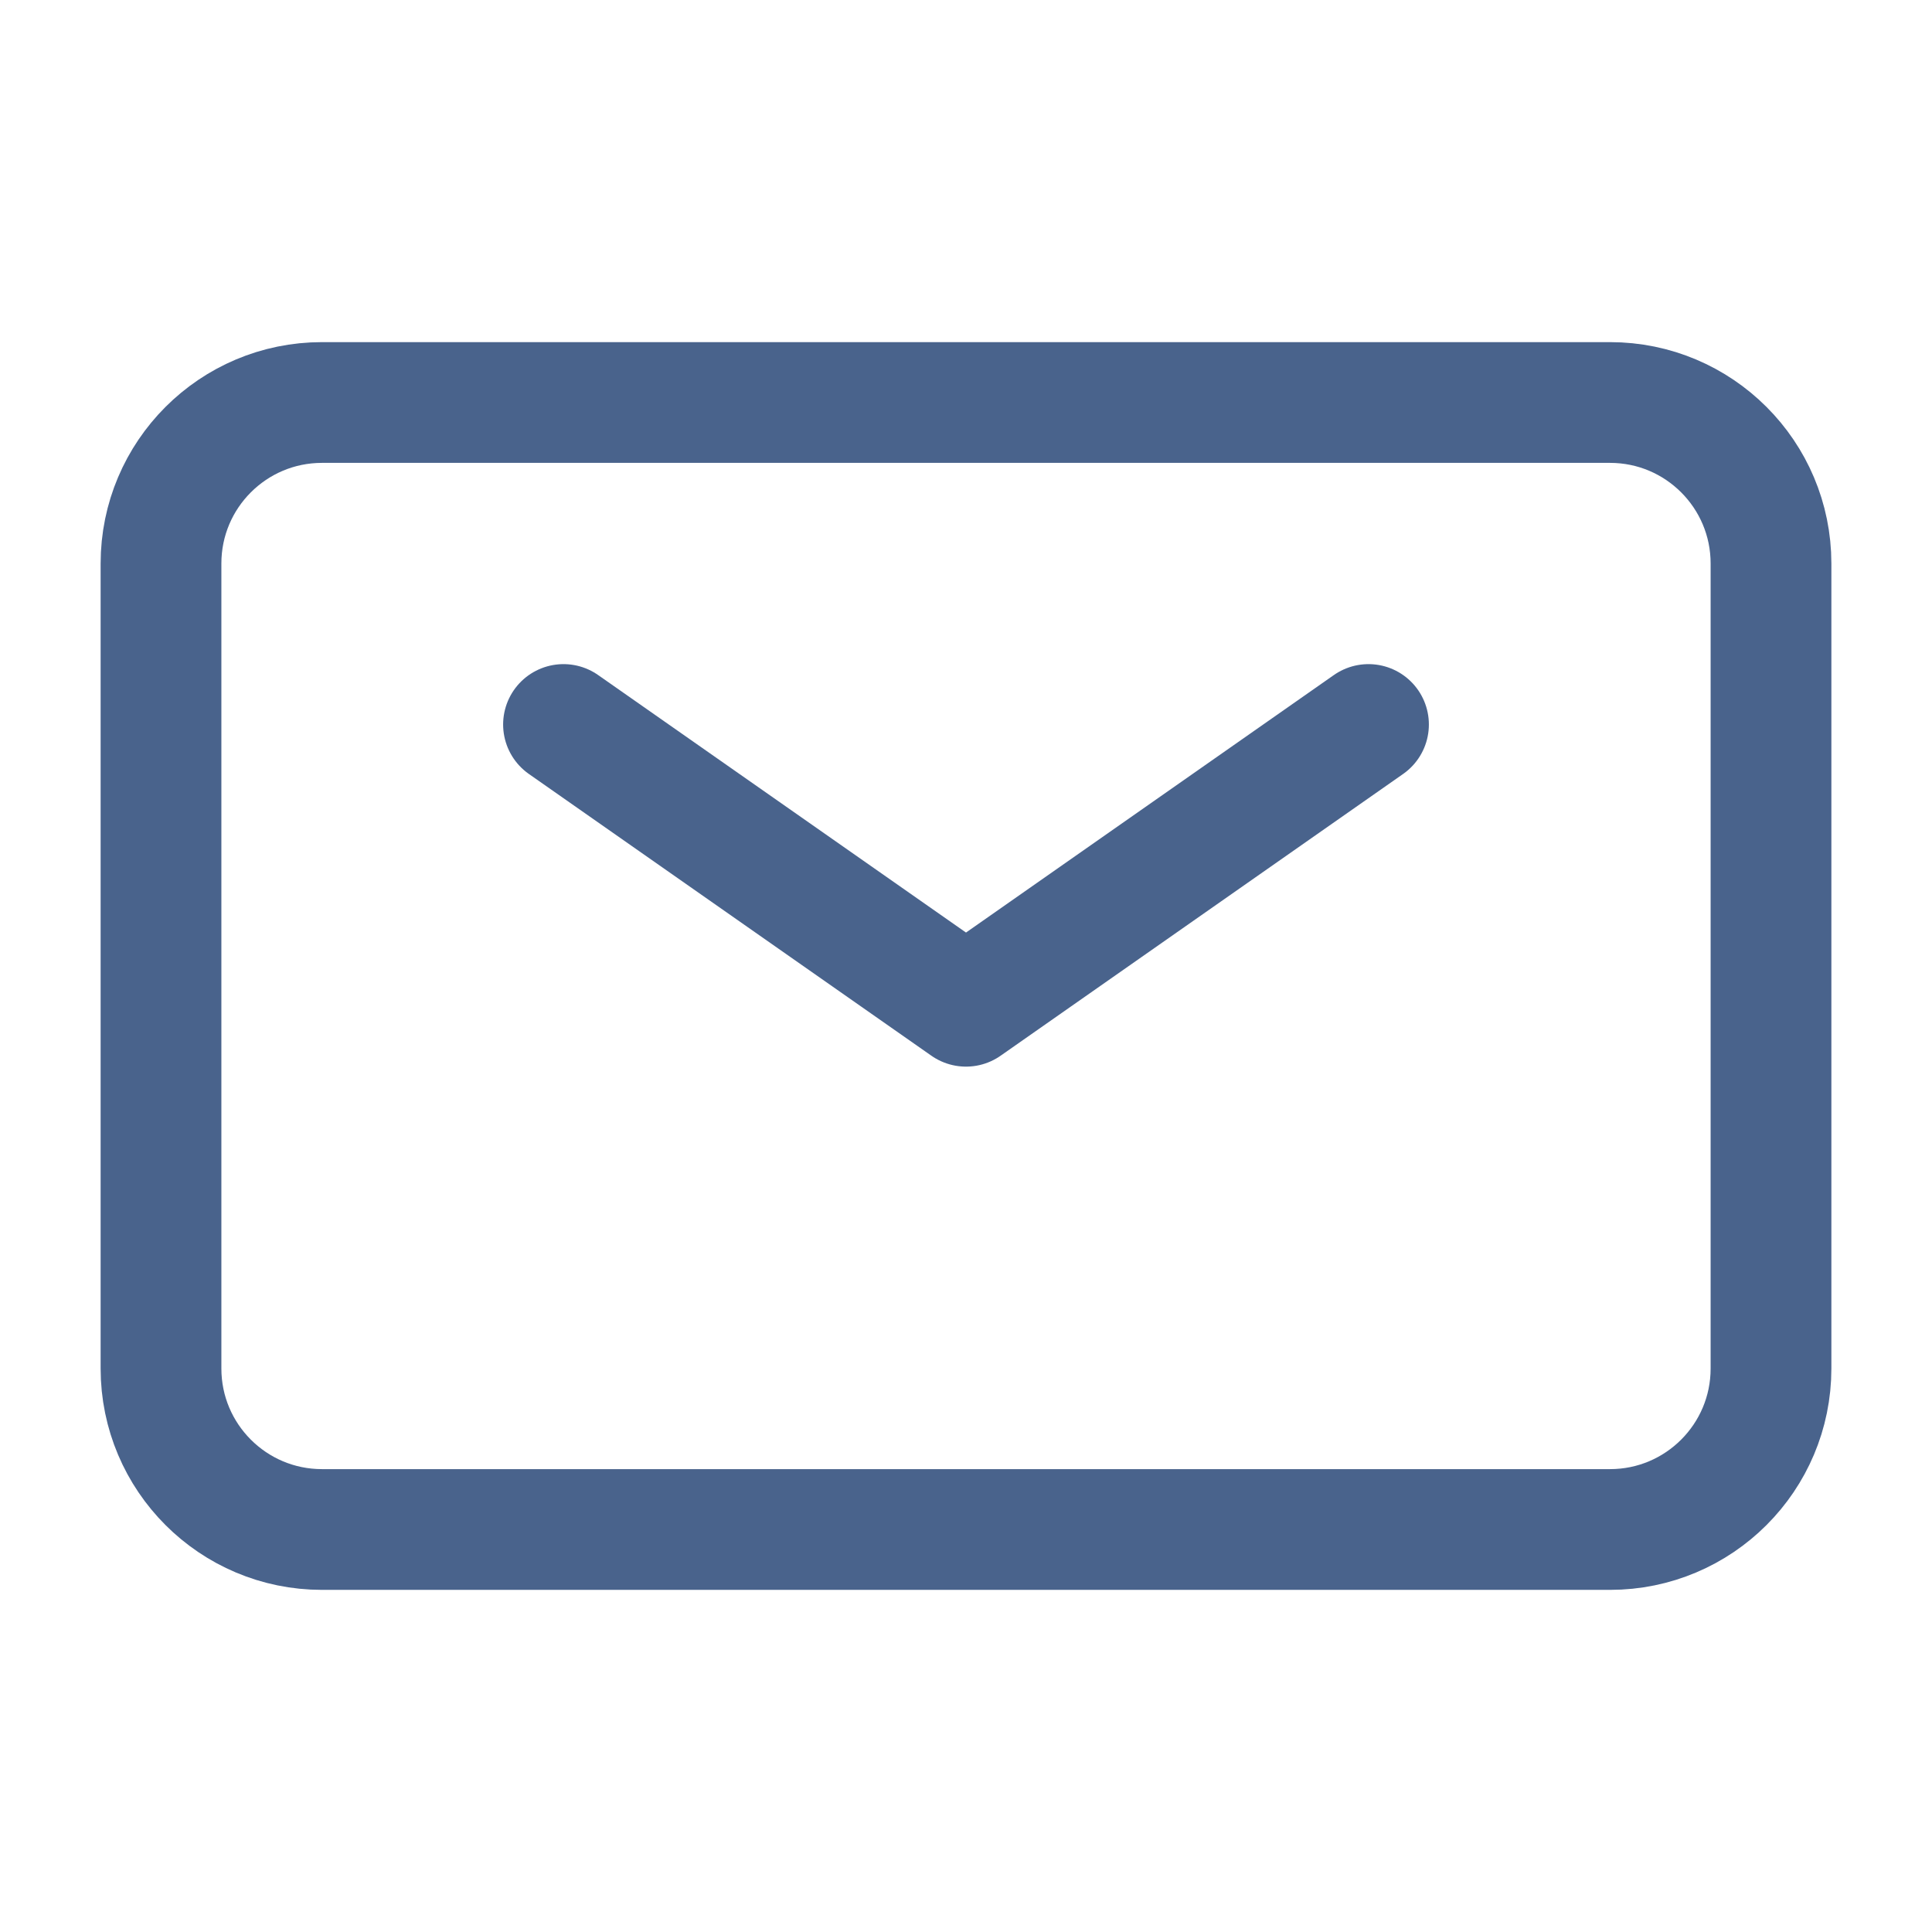
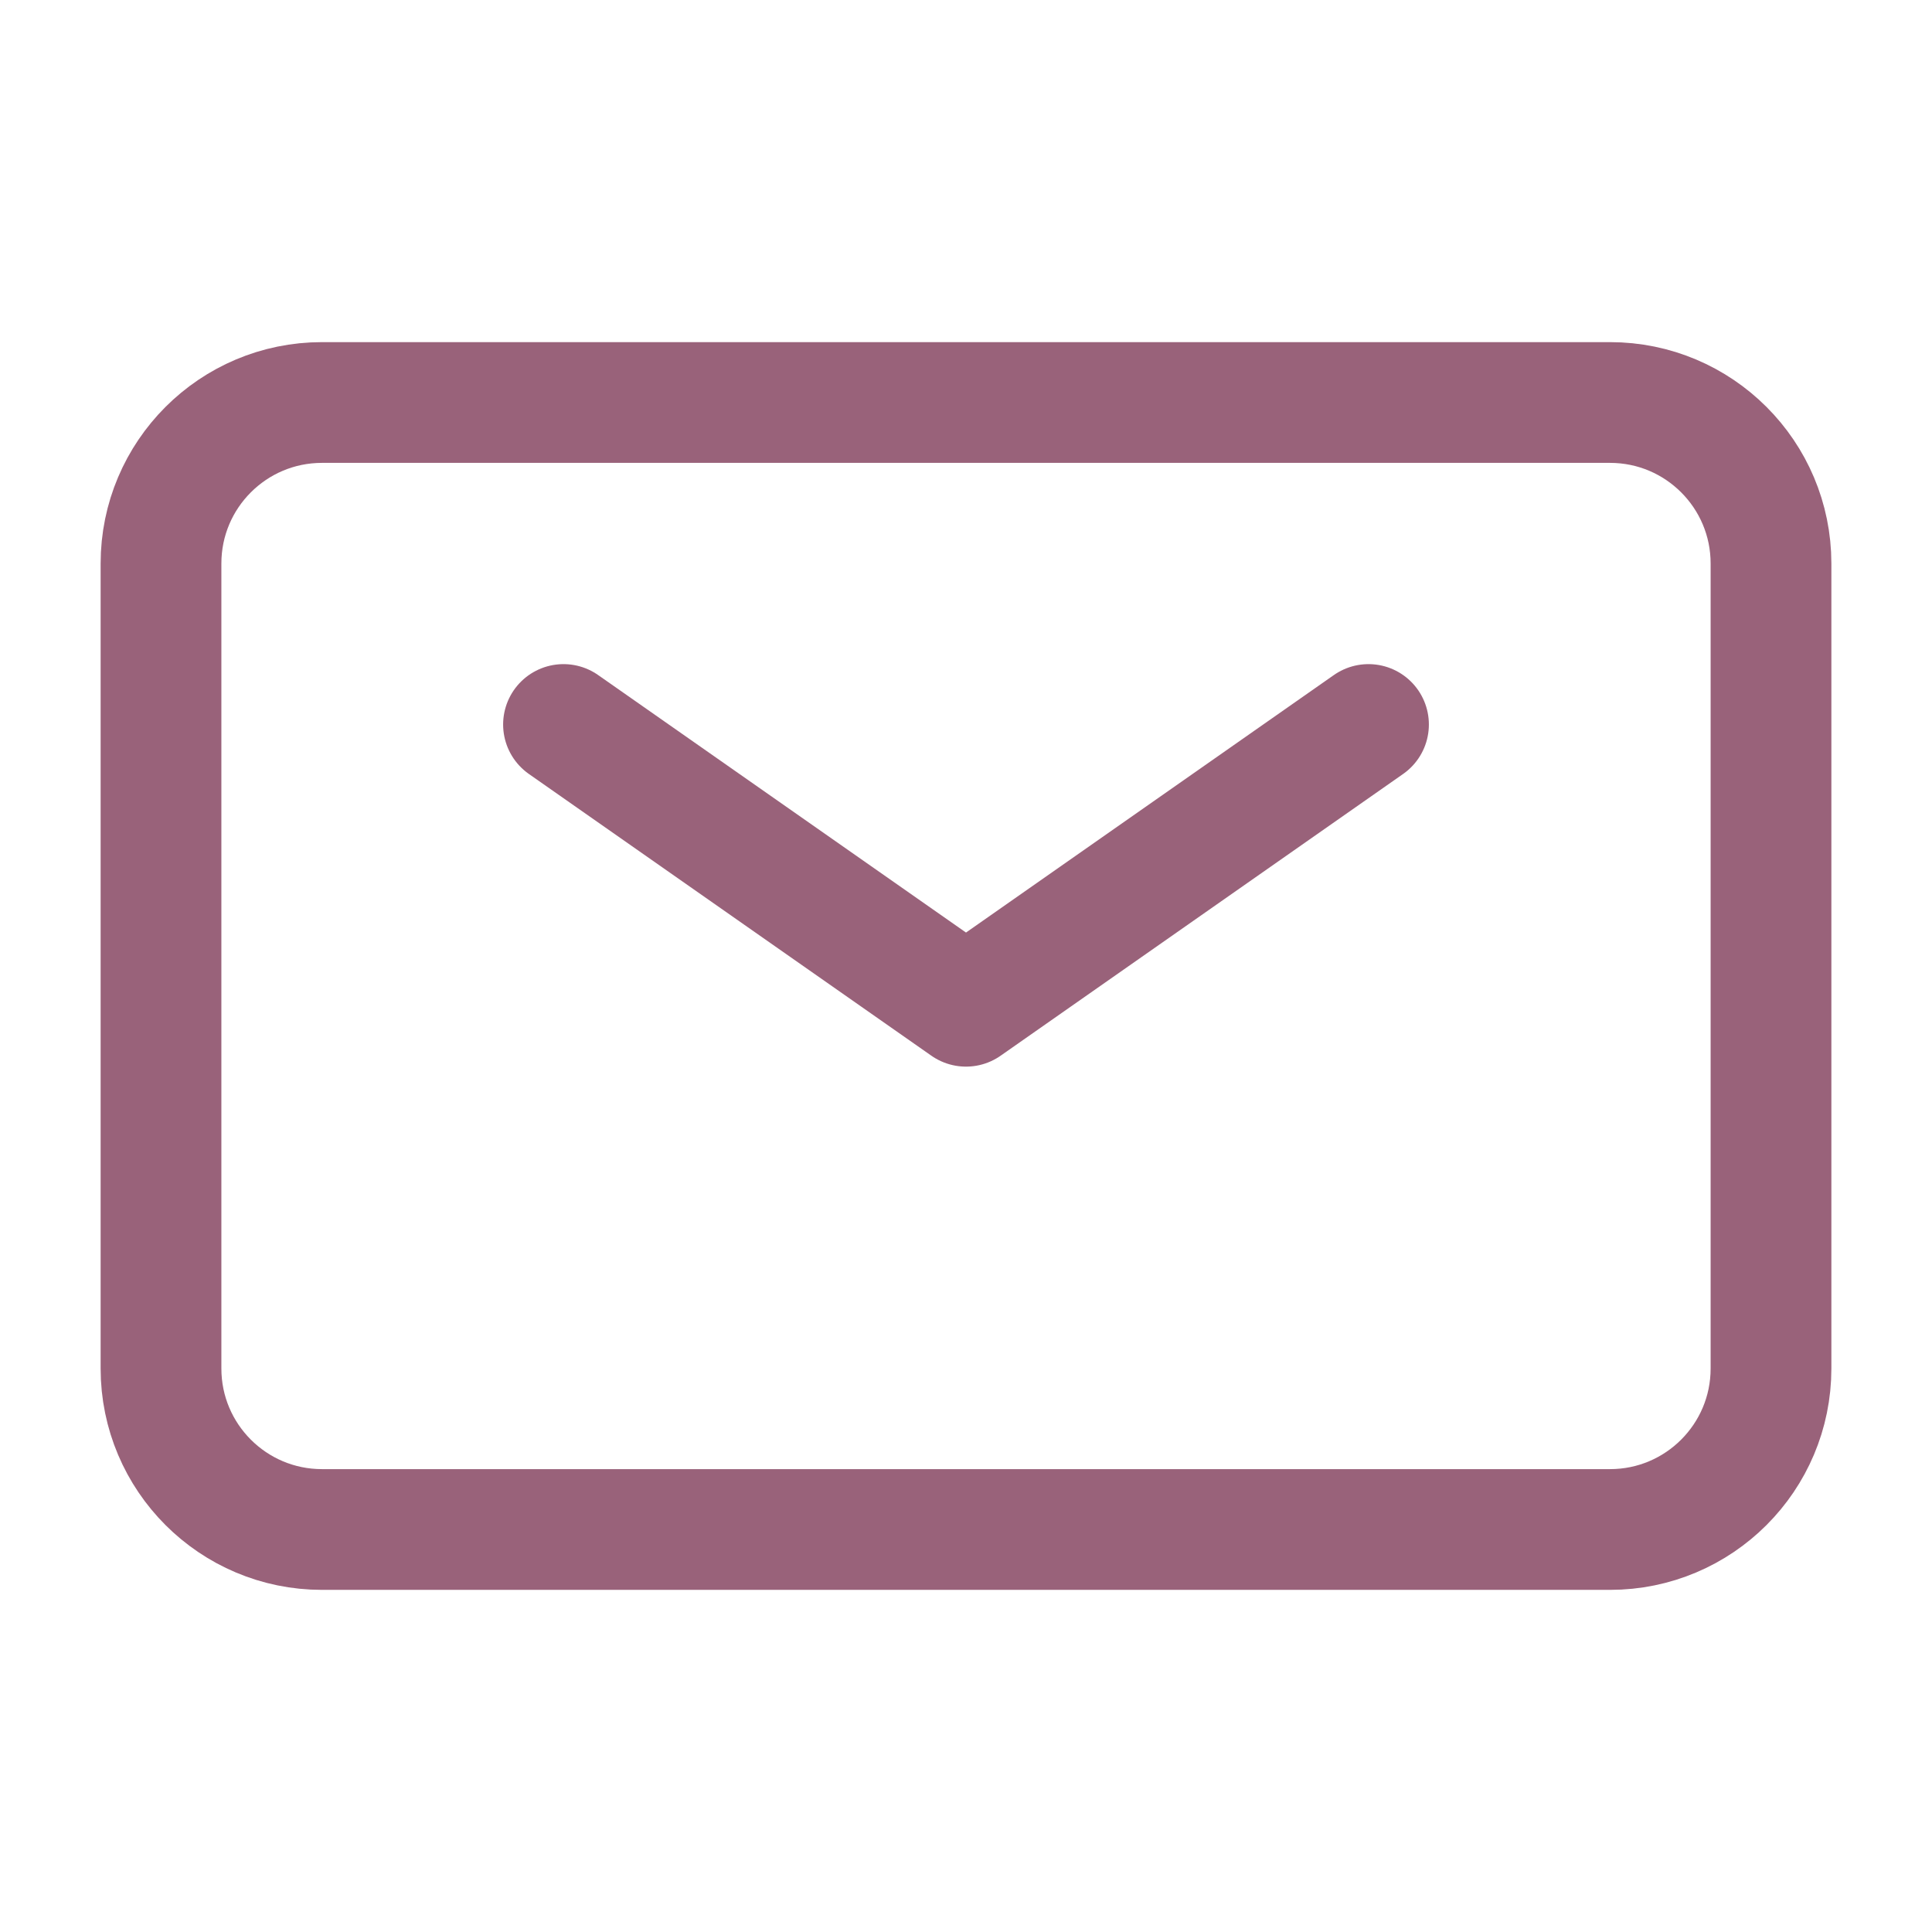
- <svg xmlns="http://www.w3.org/2000/svg" width="24px" height="24px" stroke-width="1.5" viewBox="0 0 24 24" fill="none" color="#49638c">
-   <path d="M7 9l5 3.5L17 9" stroke="#49638c" stroke-width="1.5" stroke-linecap="round" stroke-linejoin="round" />
-   <path d="M2 17V7a2 2 0 012-2h16a2 2 0 012 2v10a2 2 0 01-2 2H4a2 2 0 01-2-2z" stroke="#49638c" stroke-width="1.5" />
+ <svg xmlns="http://www.w3.org/2000/svg" width="24px" height="24px" stroke-width="1.5" viewBox="0 0 24 24" fill="none" color="#99627a">
+   <path d="M7 9l5 3.5L17 9" stroke="#99627a" stroke-width="1.5" stroke-linecap="round" stroke-linejoin="round" />
+   <path d="M2 17V7a2 2 0 012-2h16a2 2 0 012 2v10a2 2 0 01-2 2H4a2 2 0 01-2-2z" stroke="#99627a" stroke-width="1.5" />
</svg>
